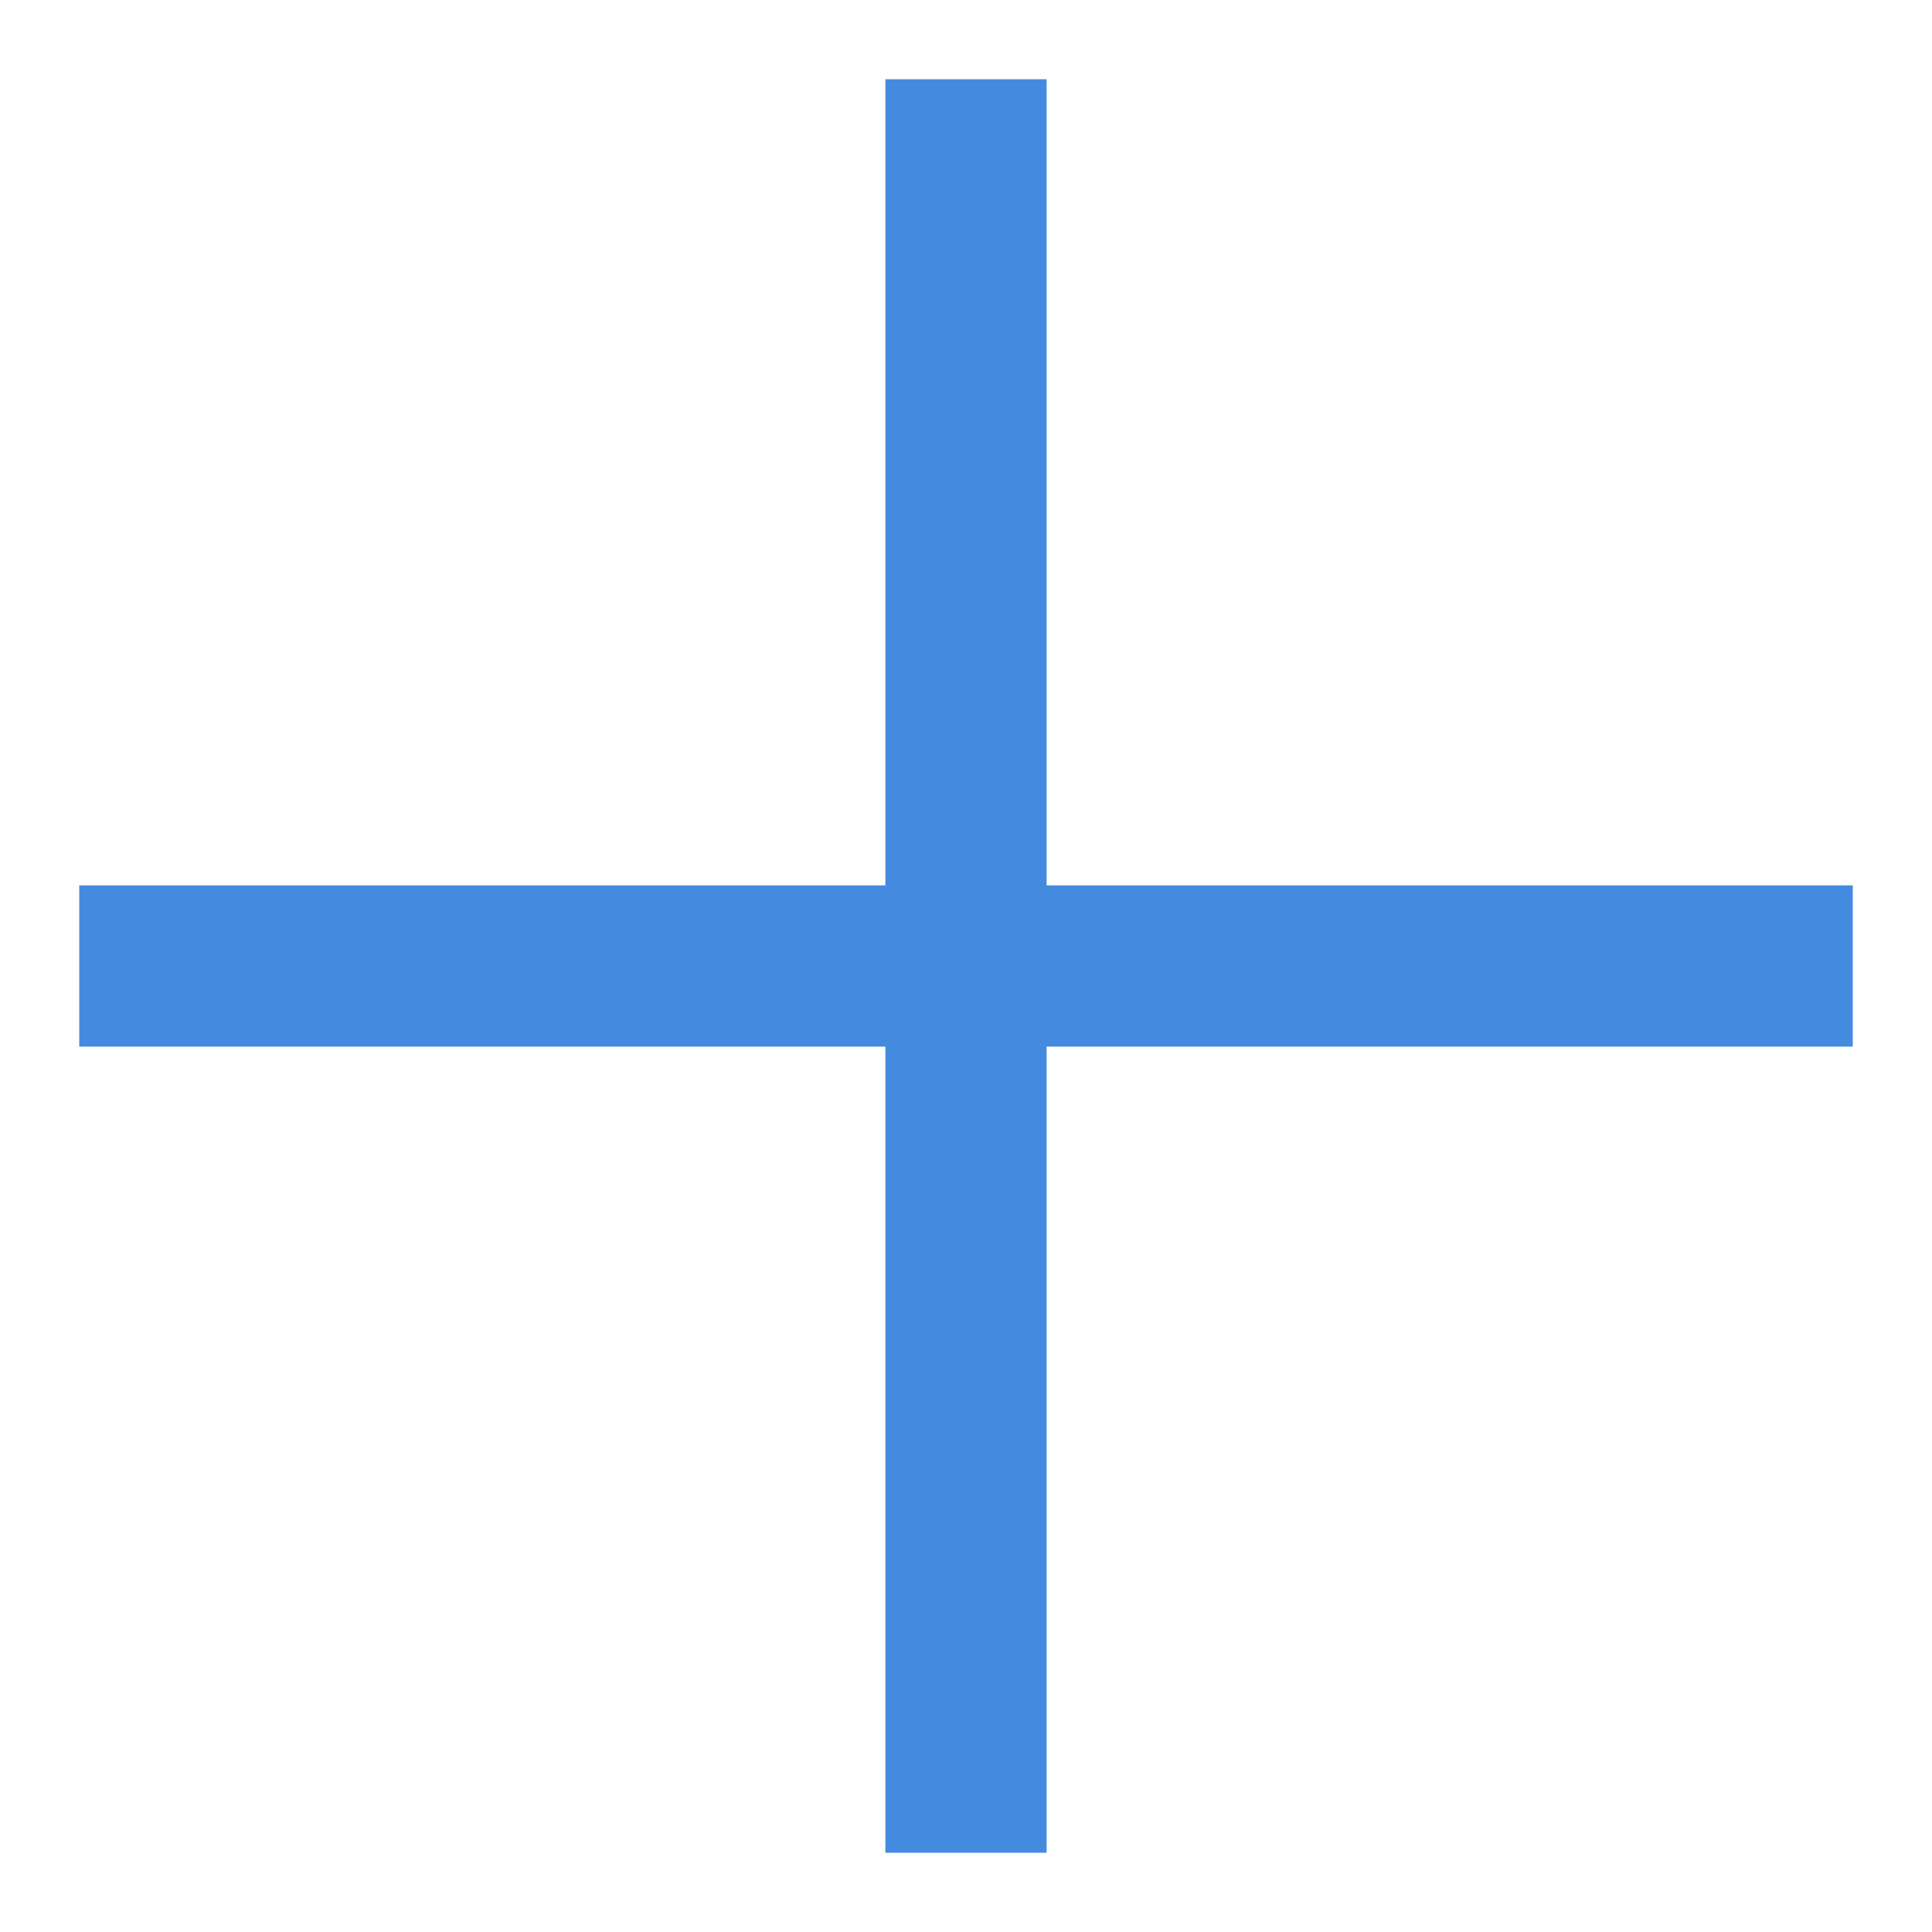
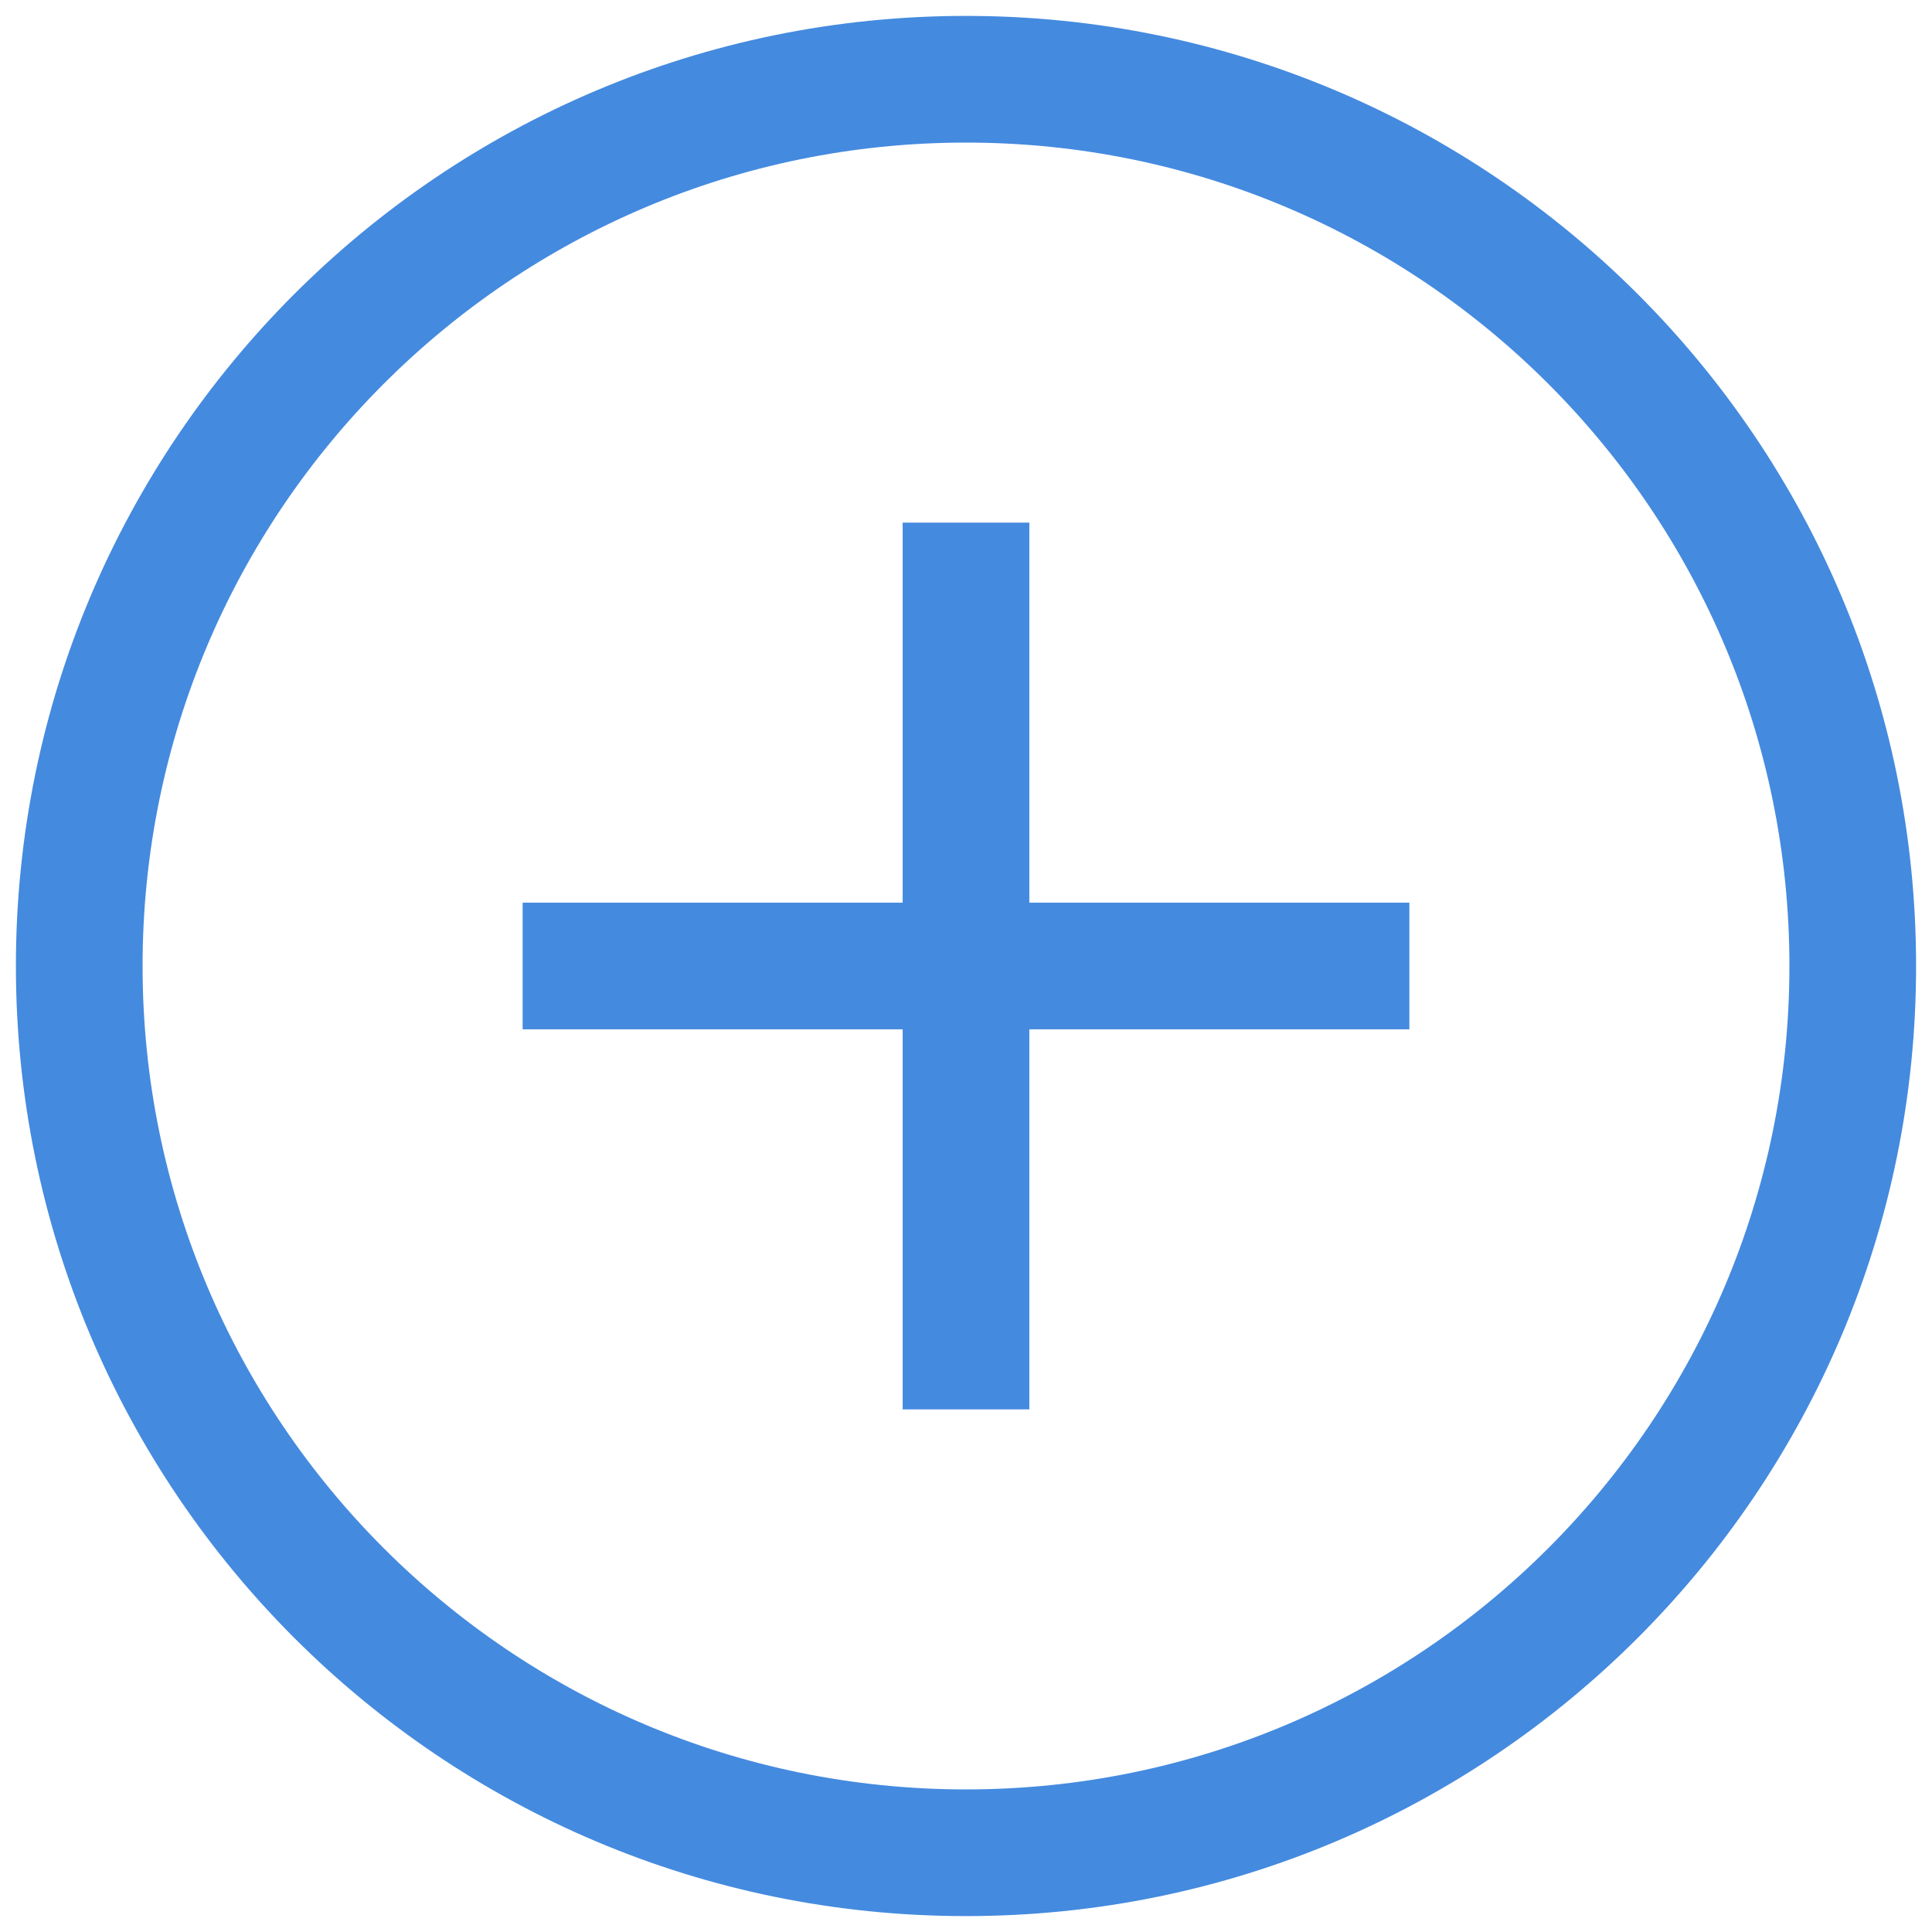
<svg xmlns="http://www.w3.org/2000/svg" version="1.1" id="图形" x="0px" y="0px" width="1024px" height="1024px" viewBox="0 0 1024 1024" enable-background="new 0 0 1024 1024" xml:space="preserve">
  <g>
    <g>
-       <polygon fill="#448adf" points="982,469.274 554.728,469.274 554.728,42 469.274,42 469.274,469.274 42,469.274 42,554.728     469.274,554.728 469.274,982 554.728,982 554.728,554.728 982,554.728   " />
+       <path fill-rule="evenodd" clip-rule="evenodd" fill="#448adf" d="M512,8.429C233.888,8.429,8.429,233.888,8.429,512    S233.888,1015.571,512,1015.571S1015.571,790.112,1015.571,512S790.112,8.429,512,8.429z M512,948.429    C270.971,948.429,75.571,753.029,75.571,512S270.971,75.571,512,75.571S948.429,270.971,948.429,512S753.029,948.429,512,948.429z     M545.571,277h-67.143v201.429H277v67.143h201.429V747h67.143V545.571H747v-67.143H545.571V277z" />
    </g>
  </g>
</svg>
